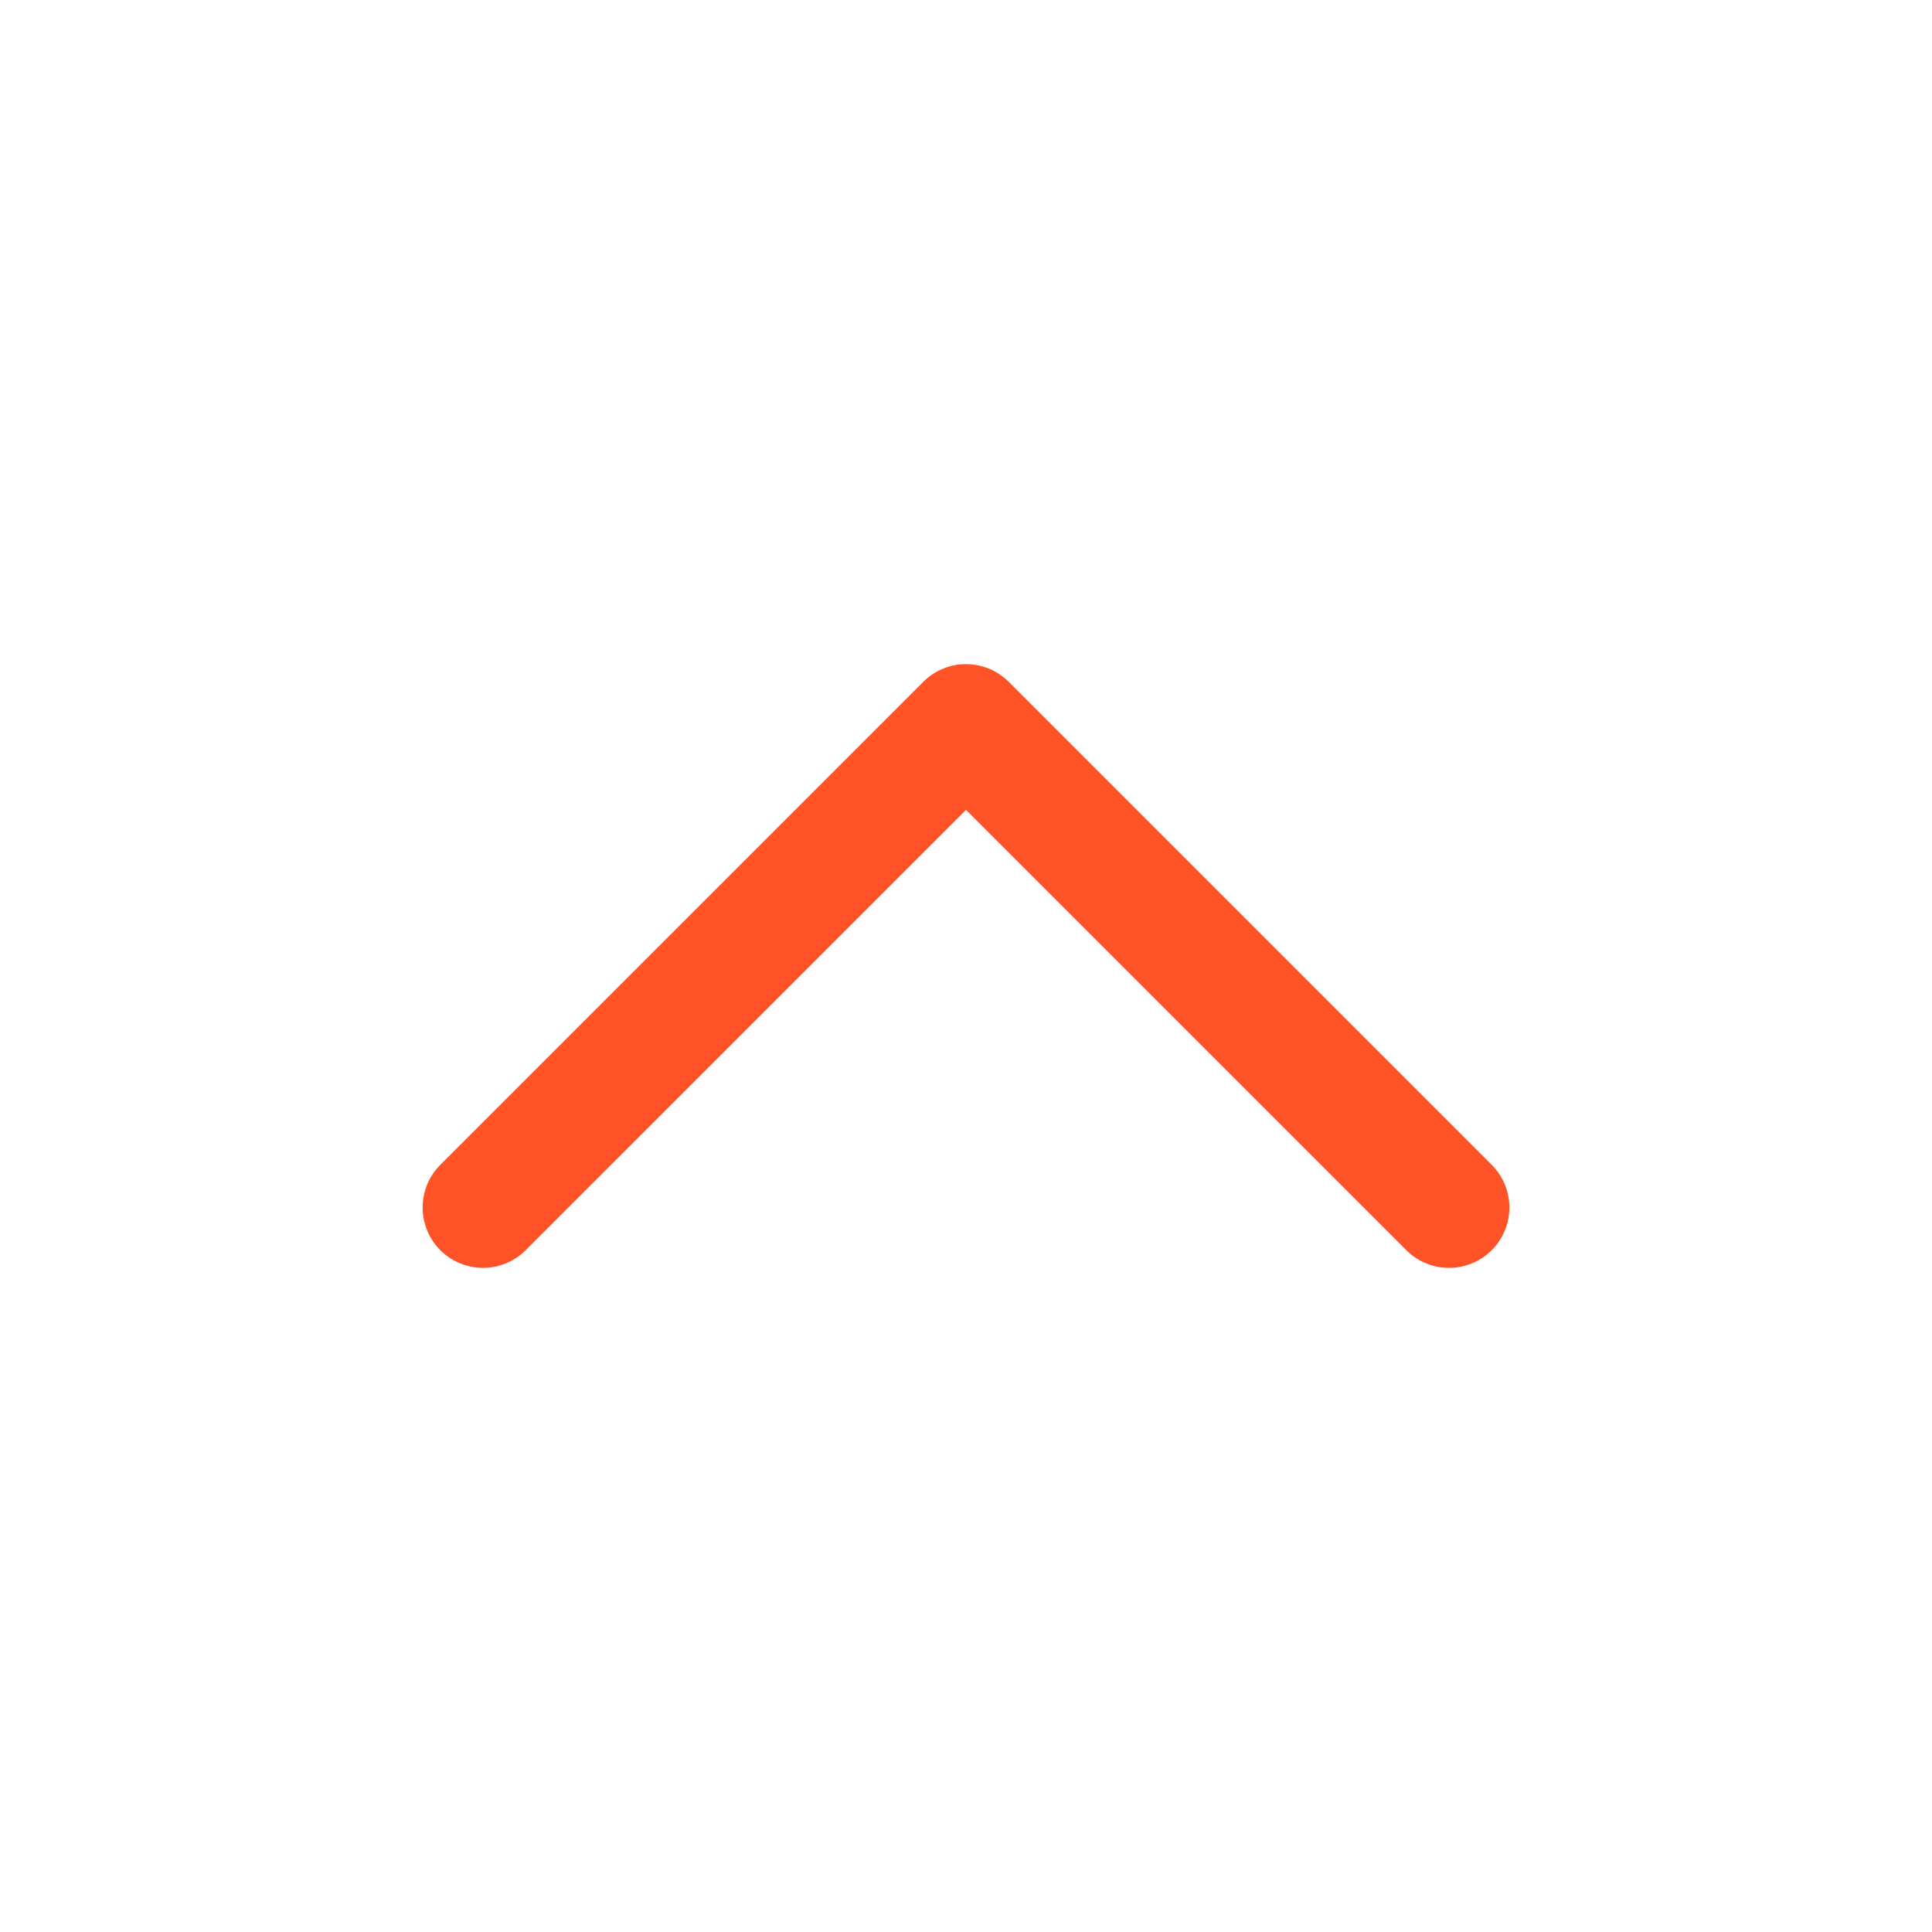
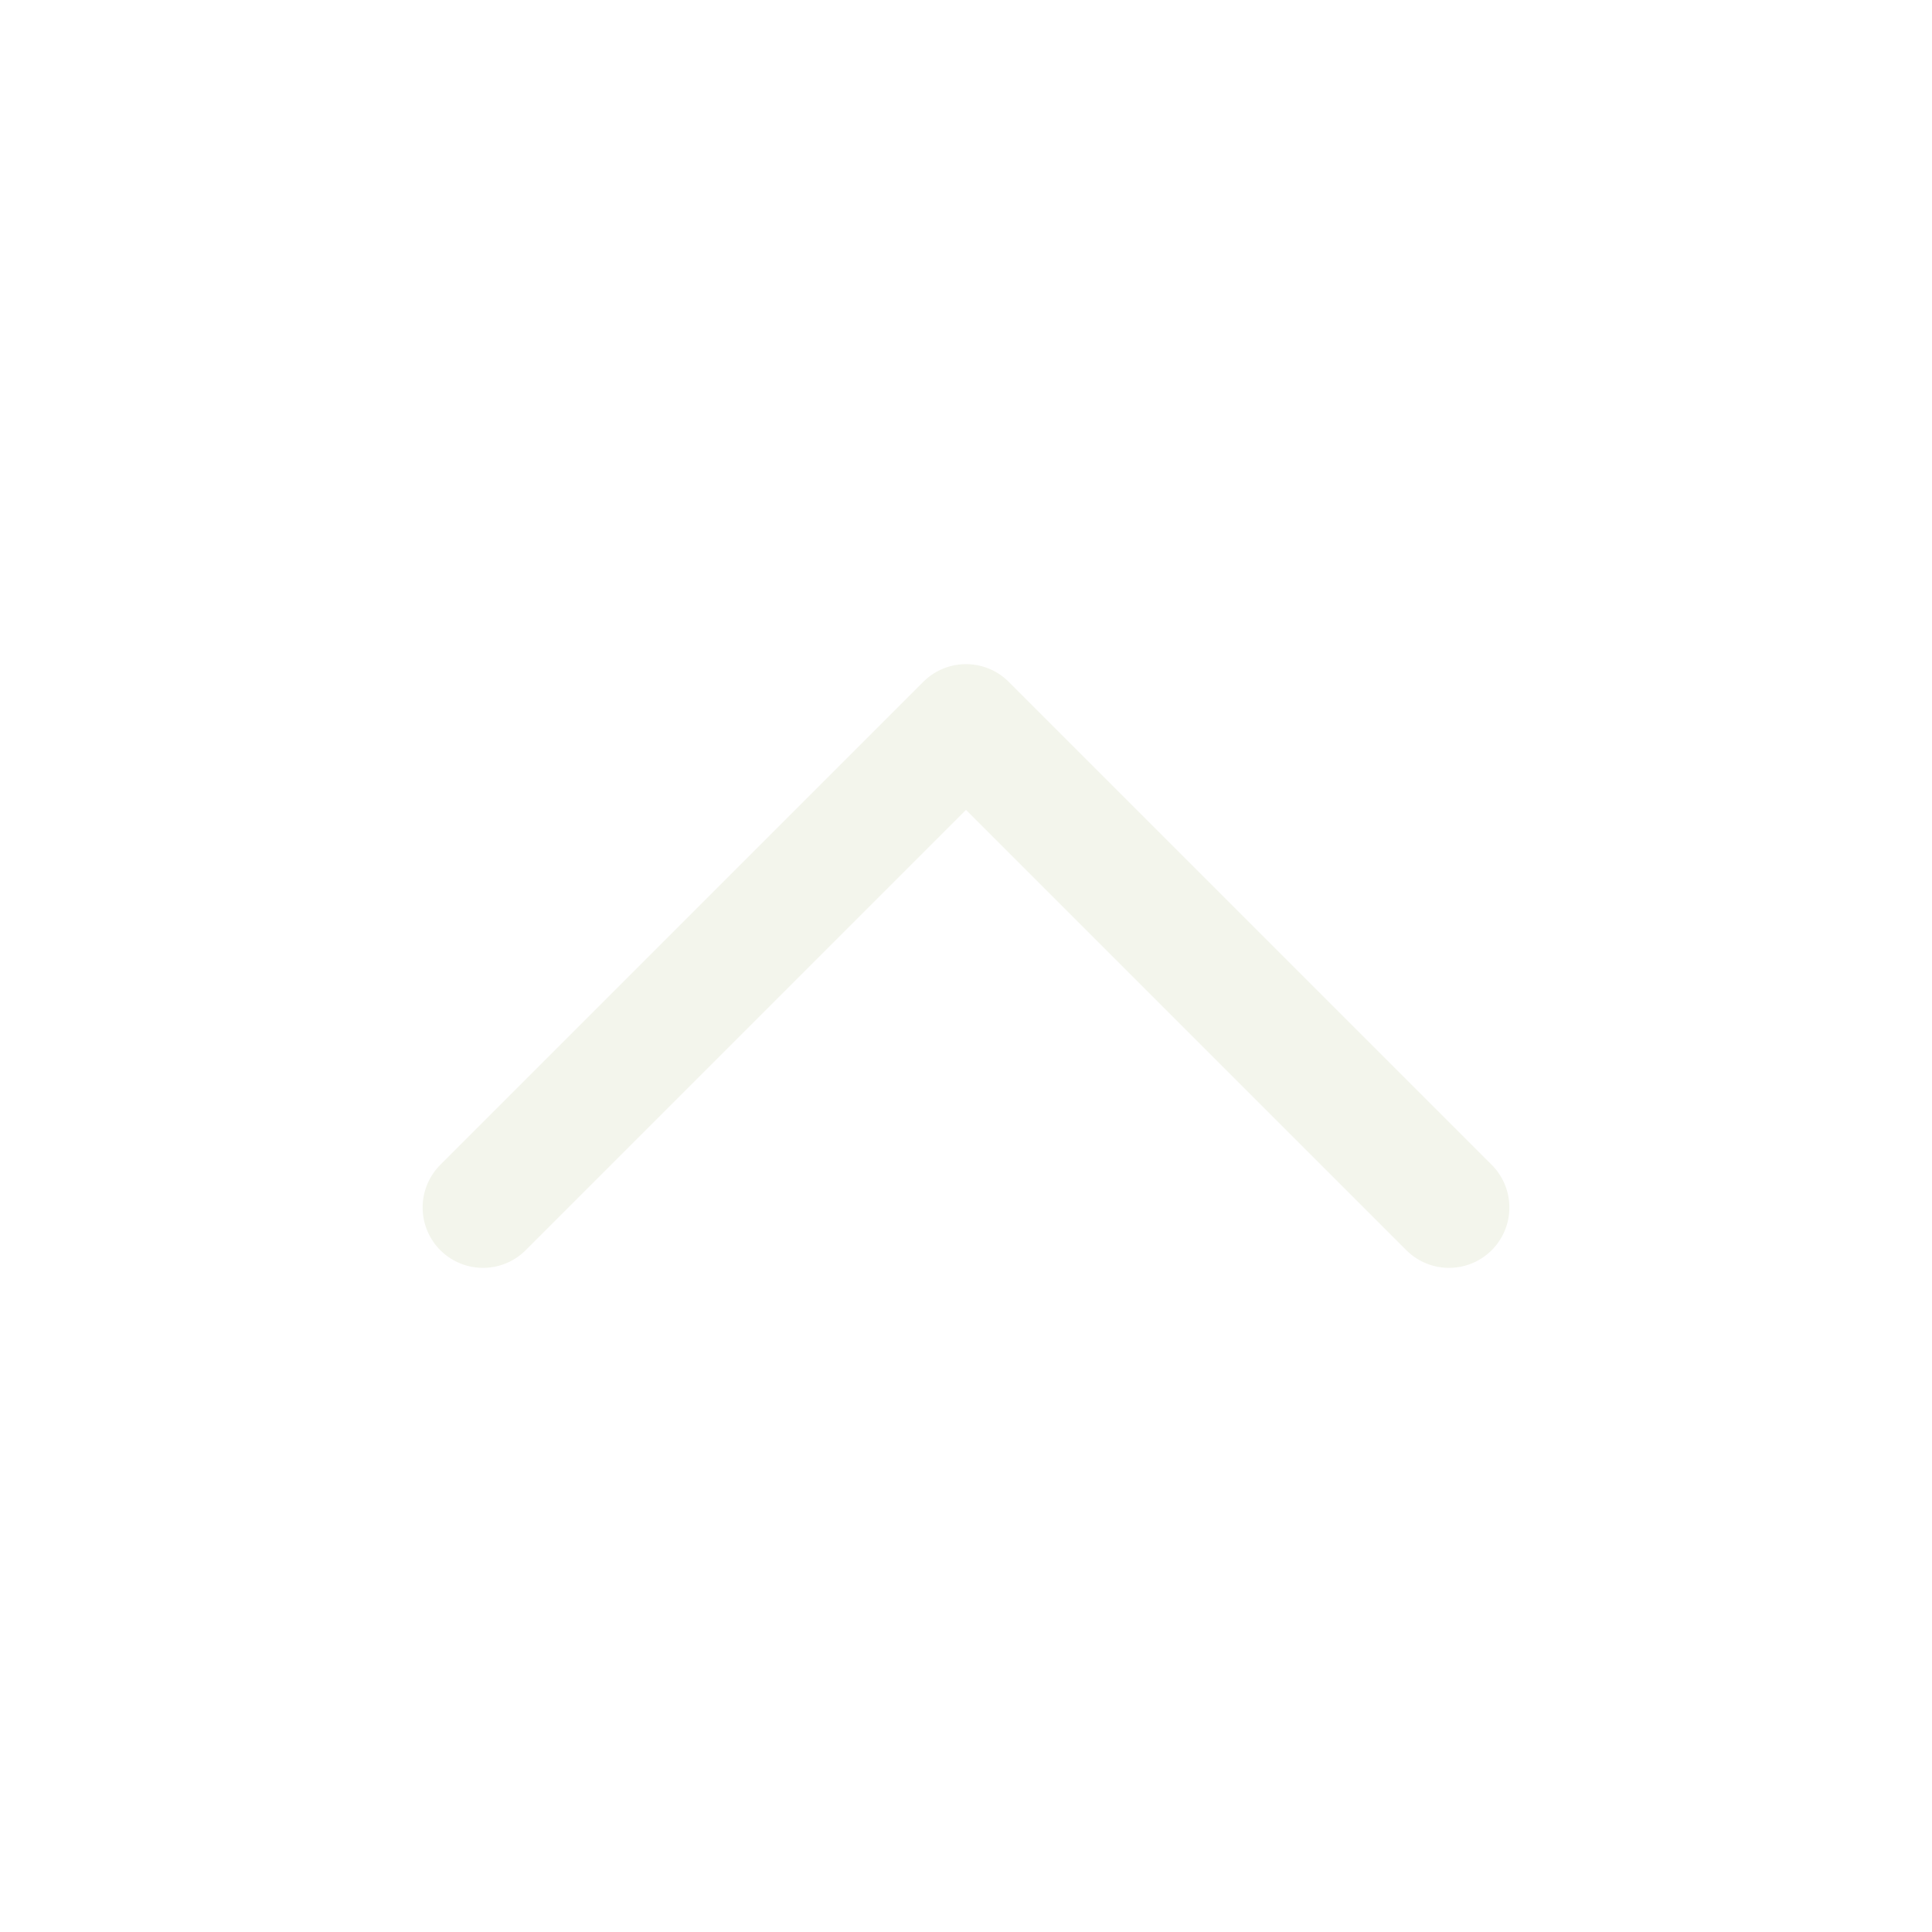
<svg xmlns="http://www.w3.org/2000/svg" width="24" height="24" viewBox="0 0 24 24" fill="none">
-   <path d="M18 15L12 9L6 15" stroke="#FF5227" stroke-width="1.5" stroke-linecap="round" stroke-linejoin="round" />
+   <path d="M18 15L12 9L6 15" stroke="#F3F5EC" stroke-width="1.5" stroke-linecap="round" stroke-linejoin="round" />
</svg>
